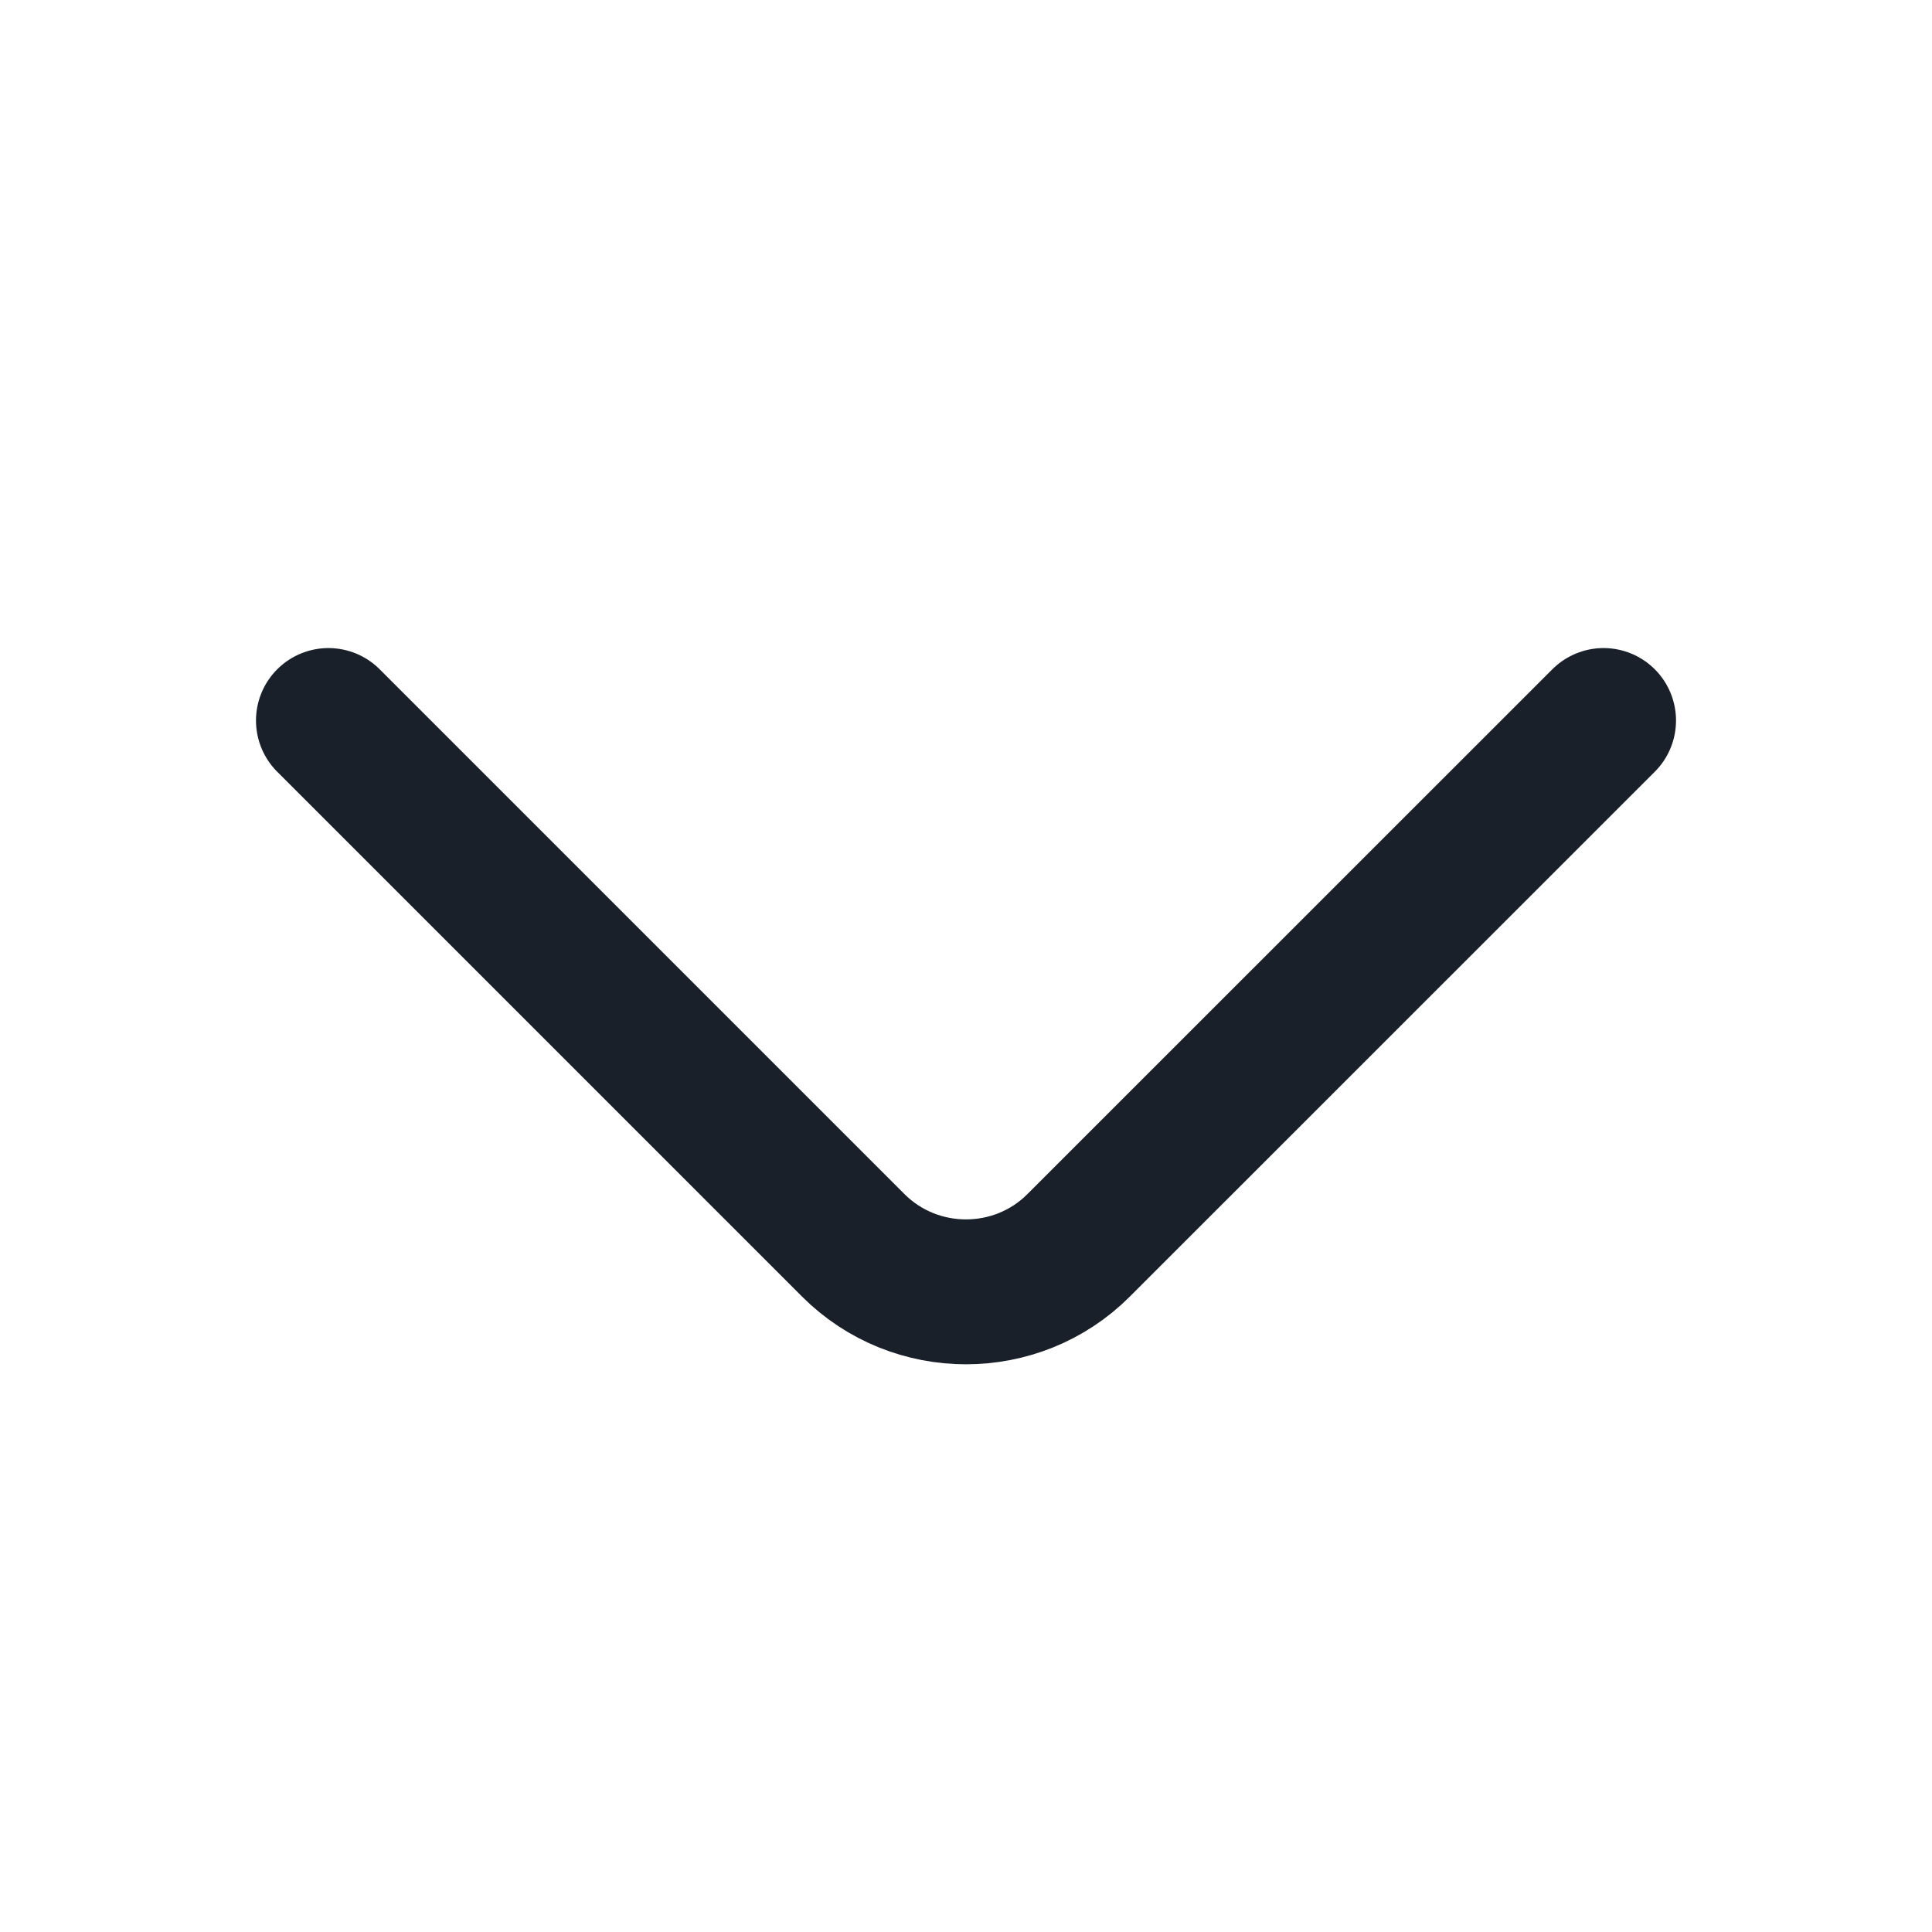
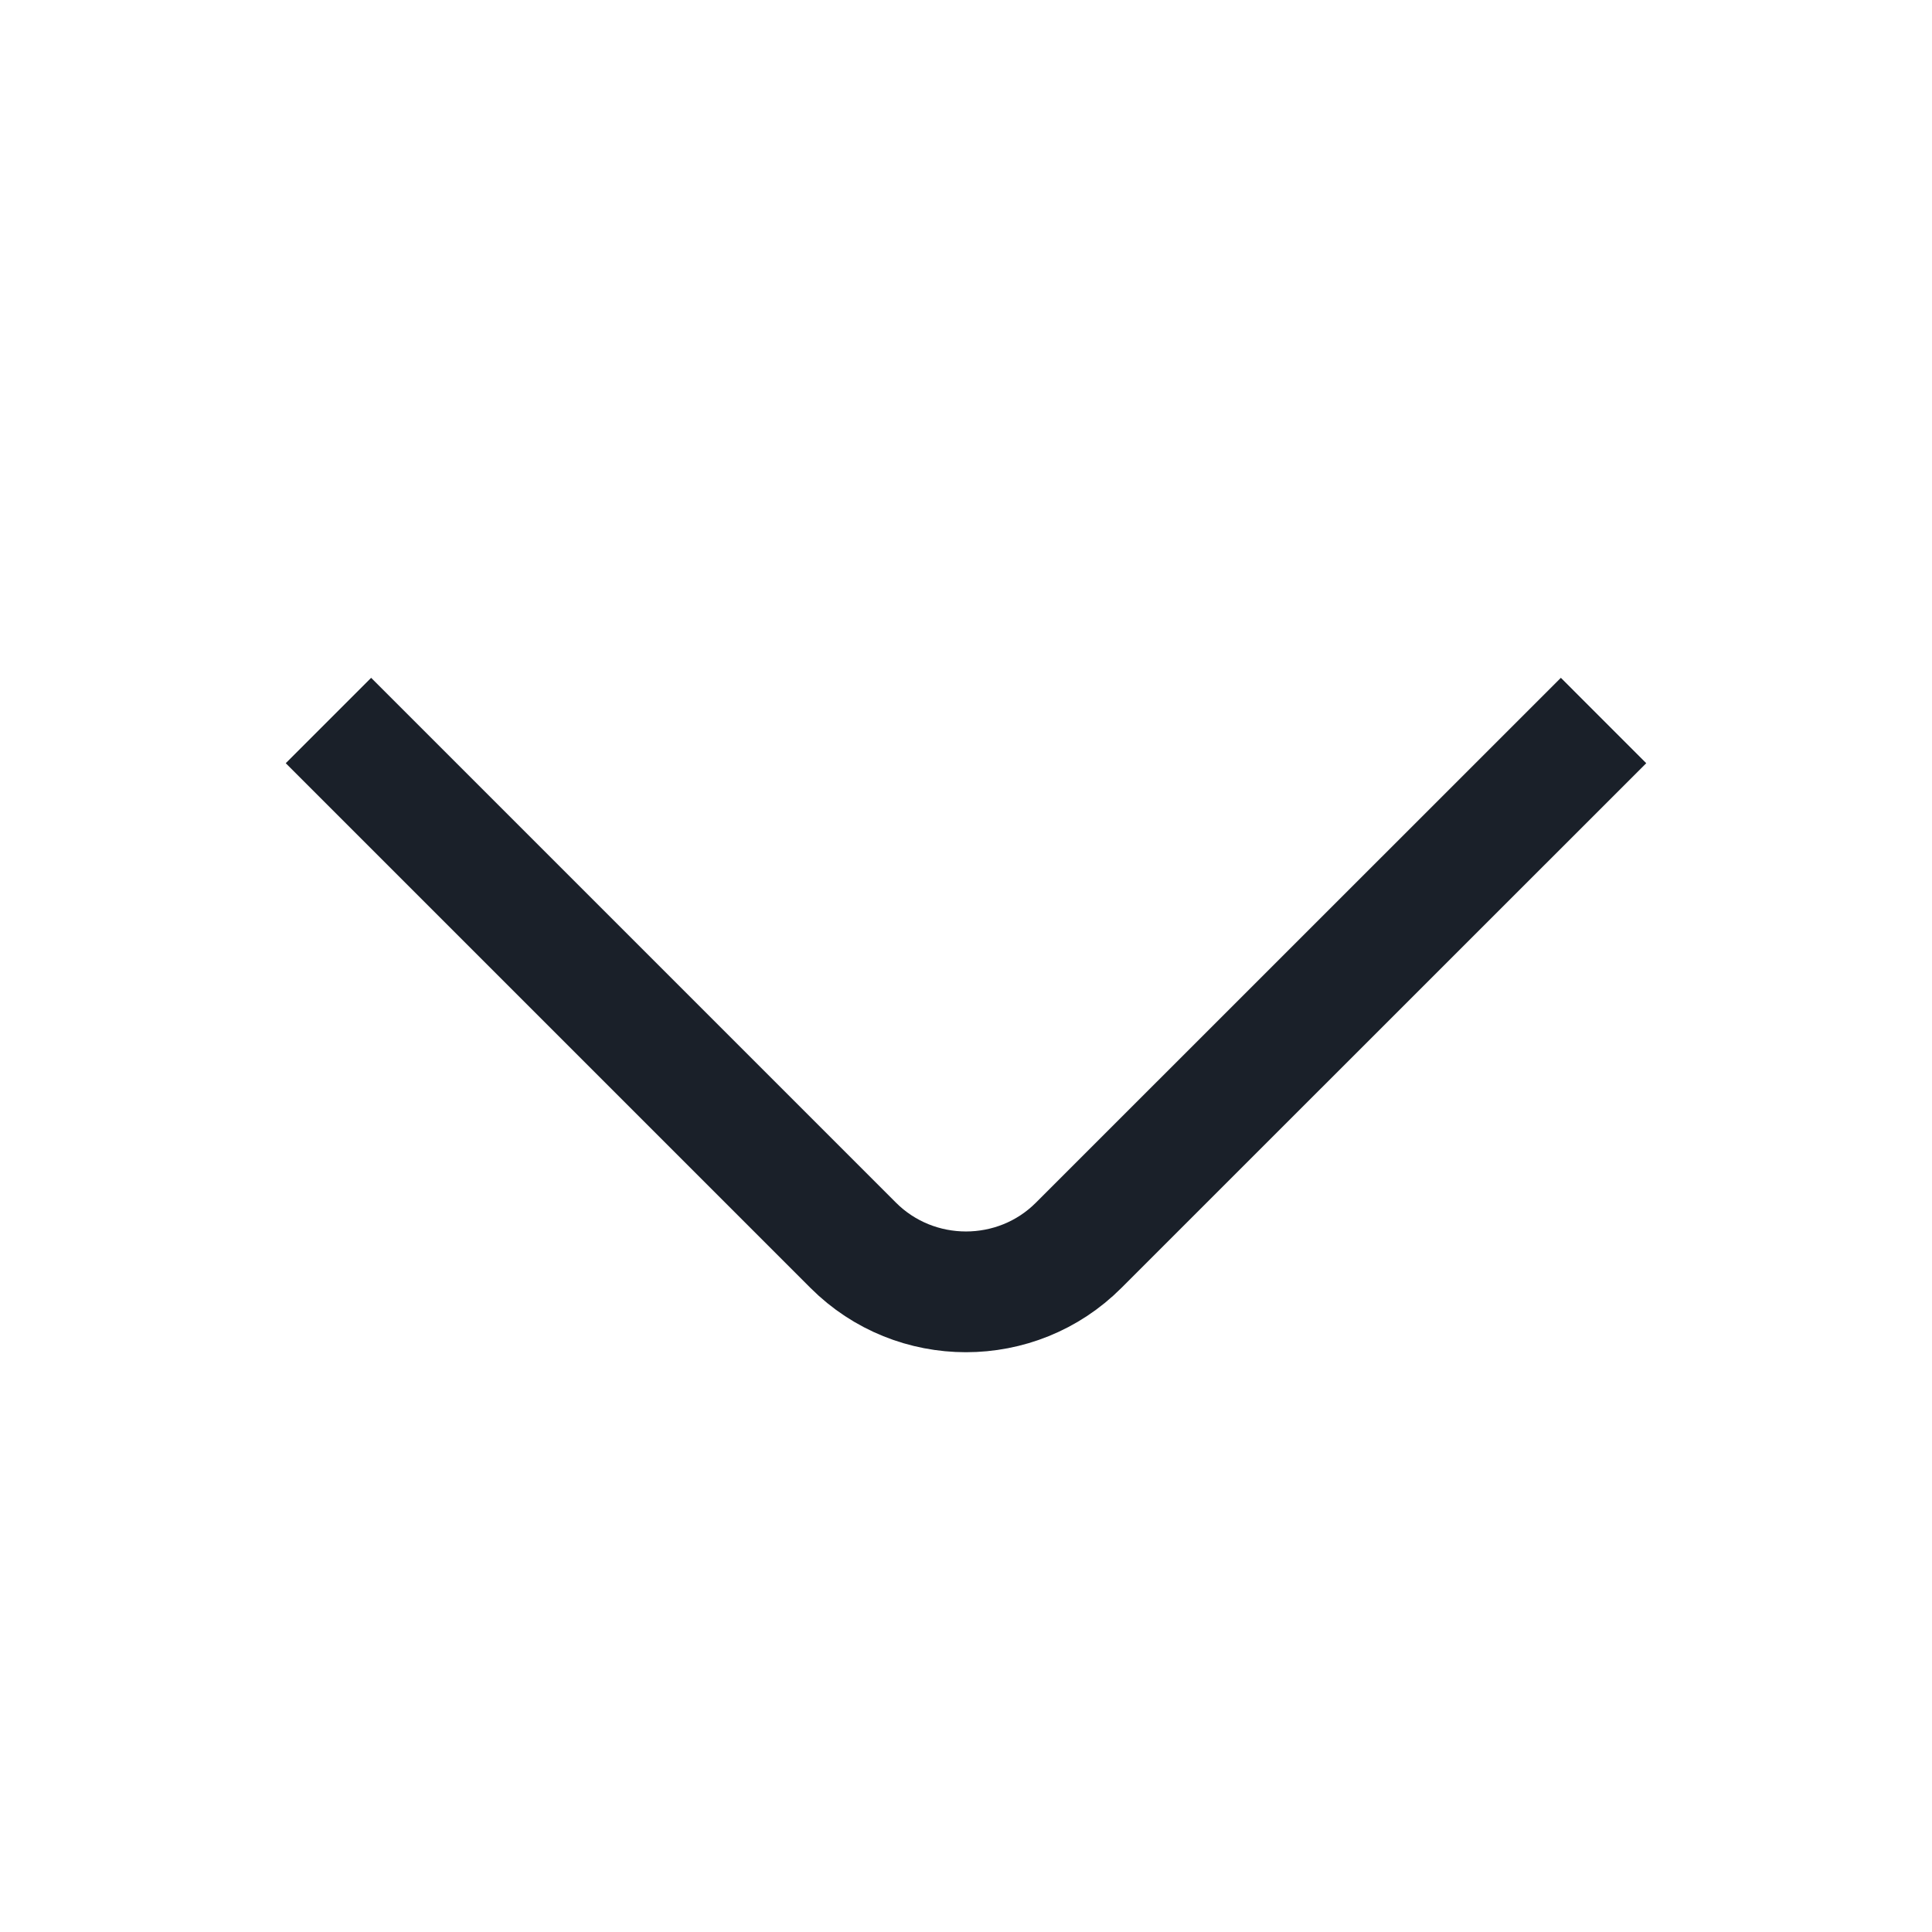
<svg xmlns="http://www.w3.org/2000/svg" width="16" height="16" viewBox="0 0 16 16" fill="none">
-   <path d="M13.28 5.967L8.933 10.313C8.42 10.827 7.58 10.827 7.066 10.313L2.72 5.967" stroke="#1A2029" stroke-width="1.2" stroke-miterlimit="10" stroke-linecap="round" stroke-linejoin="round" />
+   <path d="M13.28 5.967L8.933 10.313C8.42 10.827 7.58 10.827 7.066 10.313L2.72 5.967" stroke="#1A2029" strokeWidth="1.2" stroke-miterlimit="10" strokeLinecap="round" stroke-linejoin="round" />
</svg>
